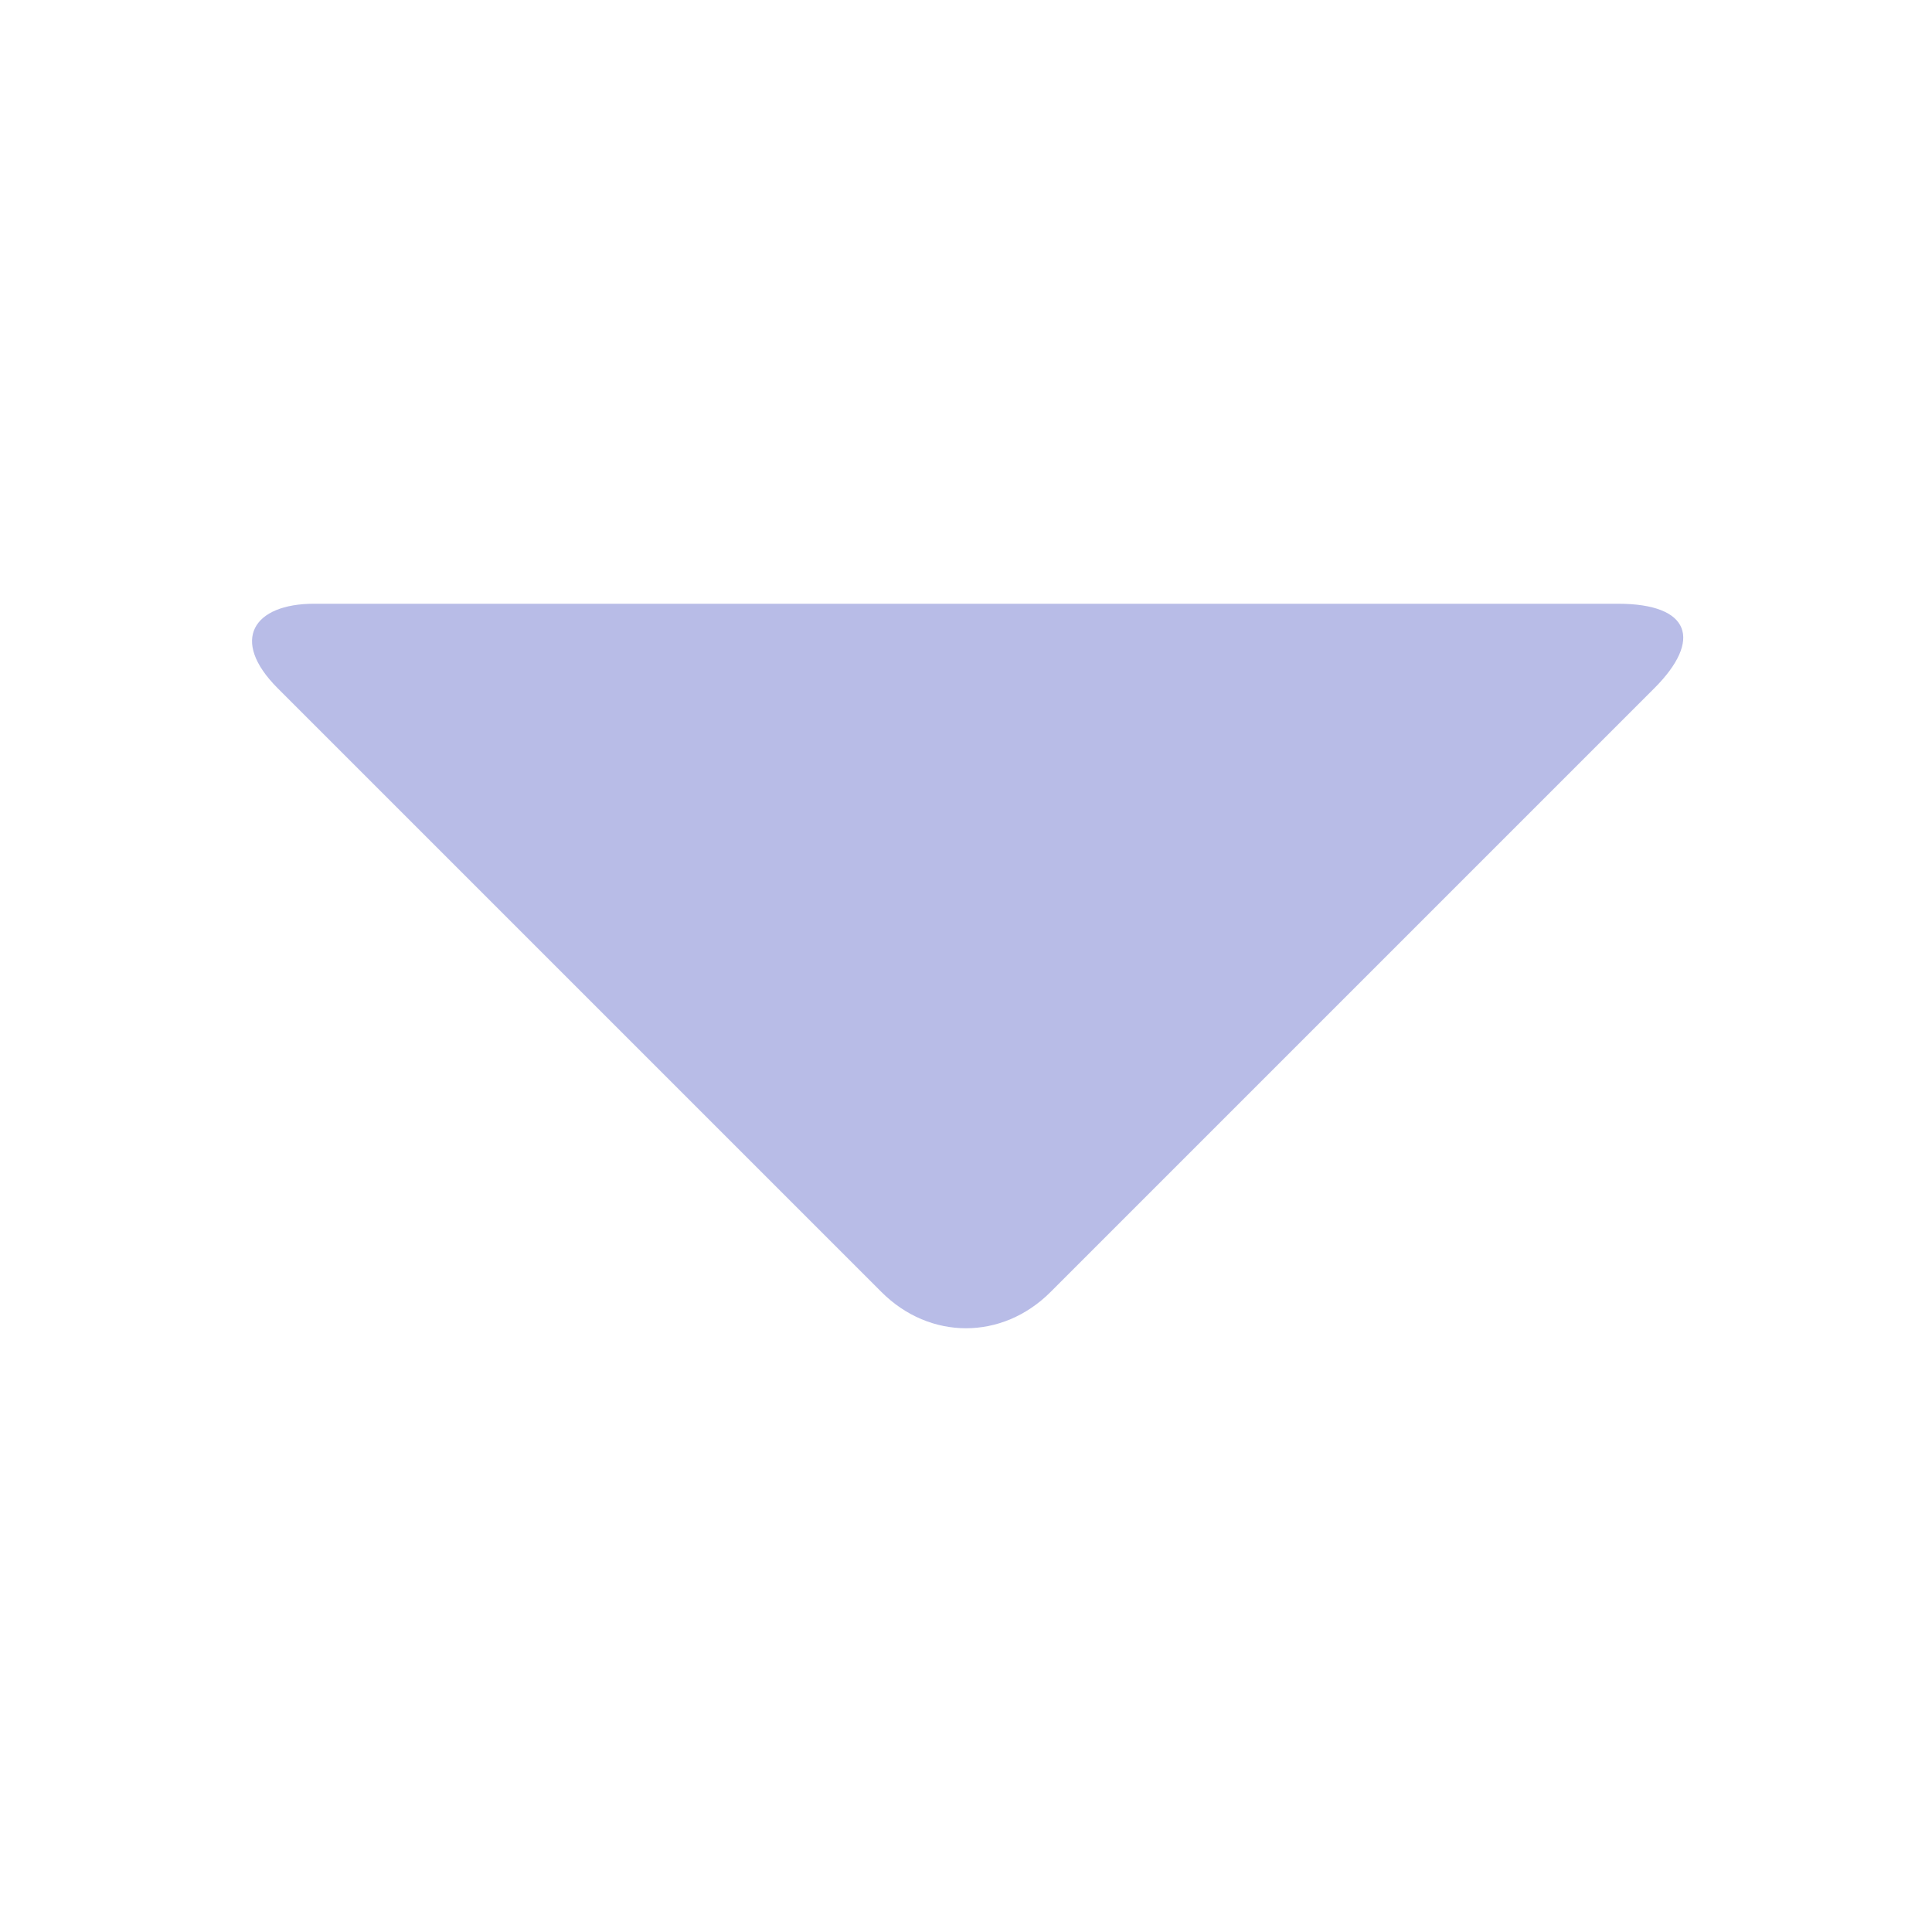
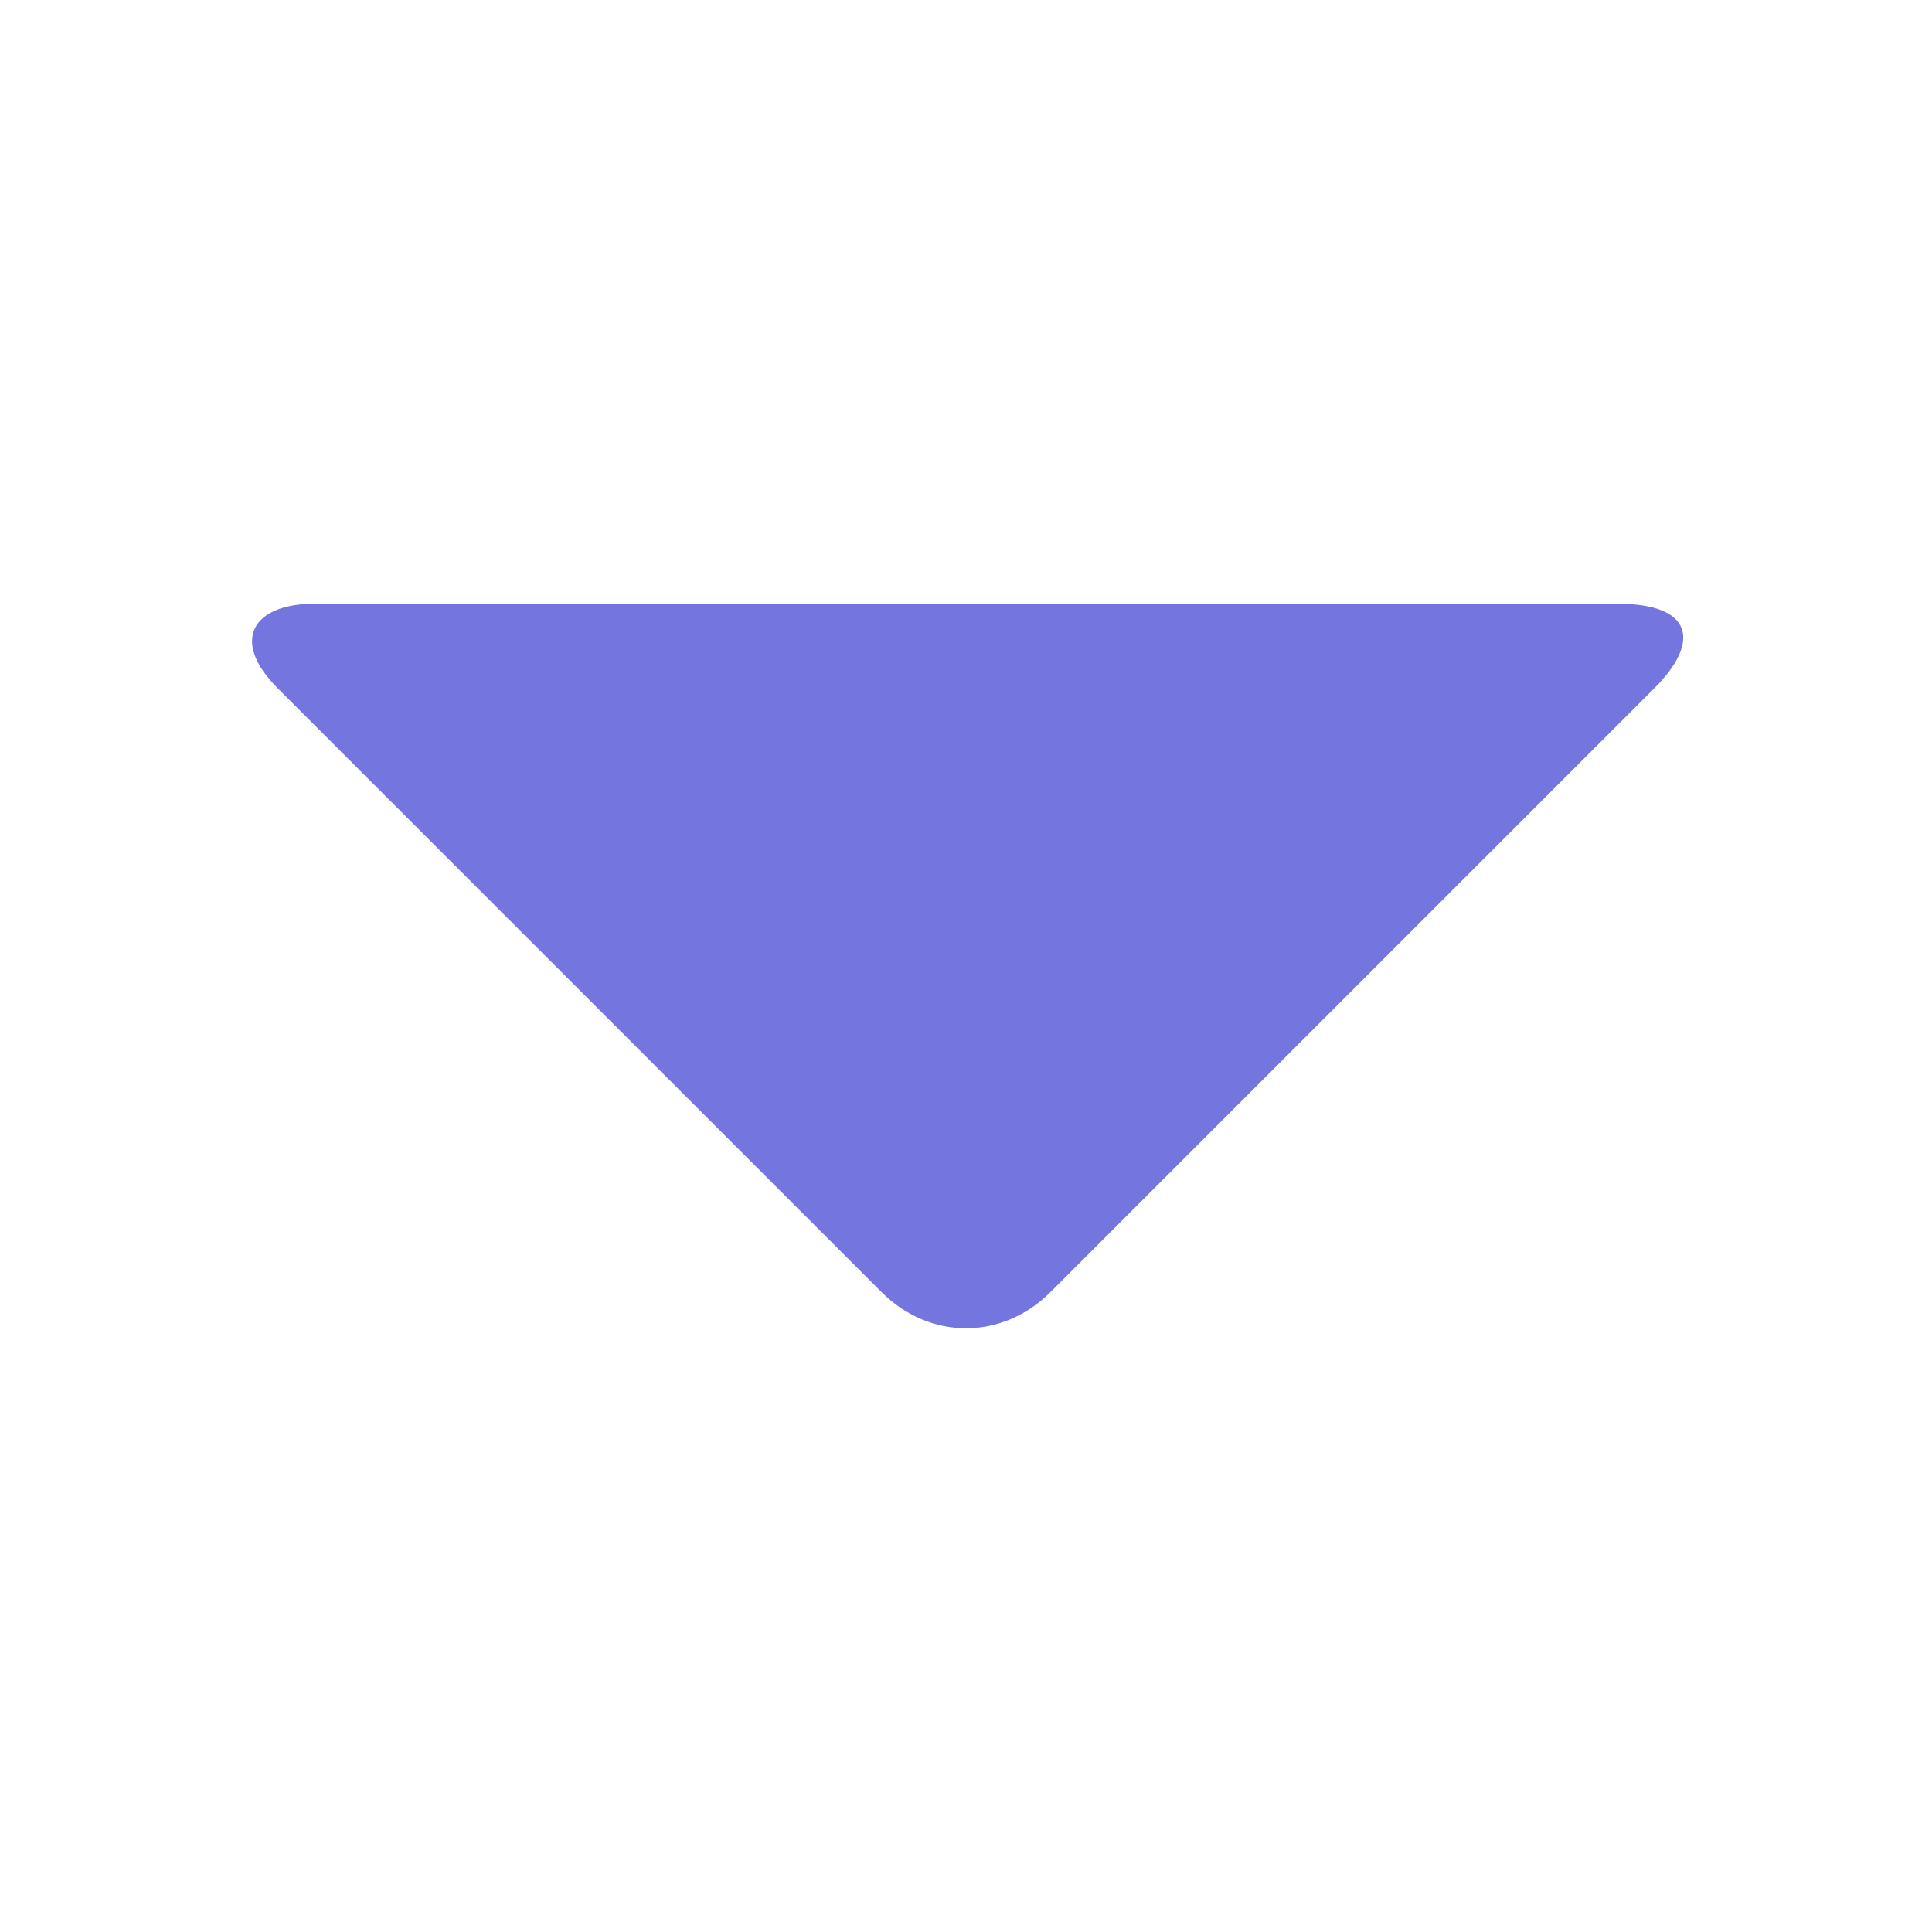
<svg xmlns="http://www.w3.org/2000/svg" width="16" height="16" viewBox="-2.1 -5 16 16" preserveAspectRatio="xMinYMid meet" overflow="visible">
-   <path d="M.5 0C0 0-.2.3.2.7l5 5c.4.4 1 .4 1.4 0l5-5c.4-.4.3-.7-.3-.7H.5z" fill="#b8bce7" />
+   <path d="M.5 0C0 0-.2.3.2.7l5 5c.4.4 1 .4 1.4 0l5-5c.4-.4.3-.7-.3-.7H.5z" fill="#7575E0" />
</svg>
